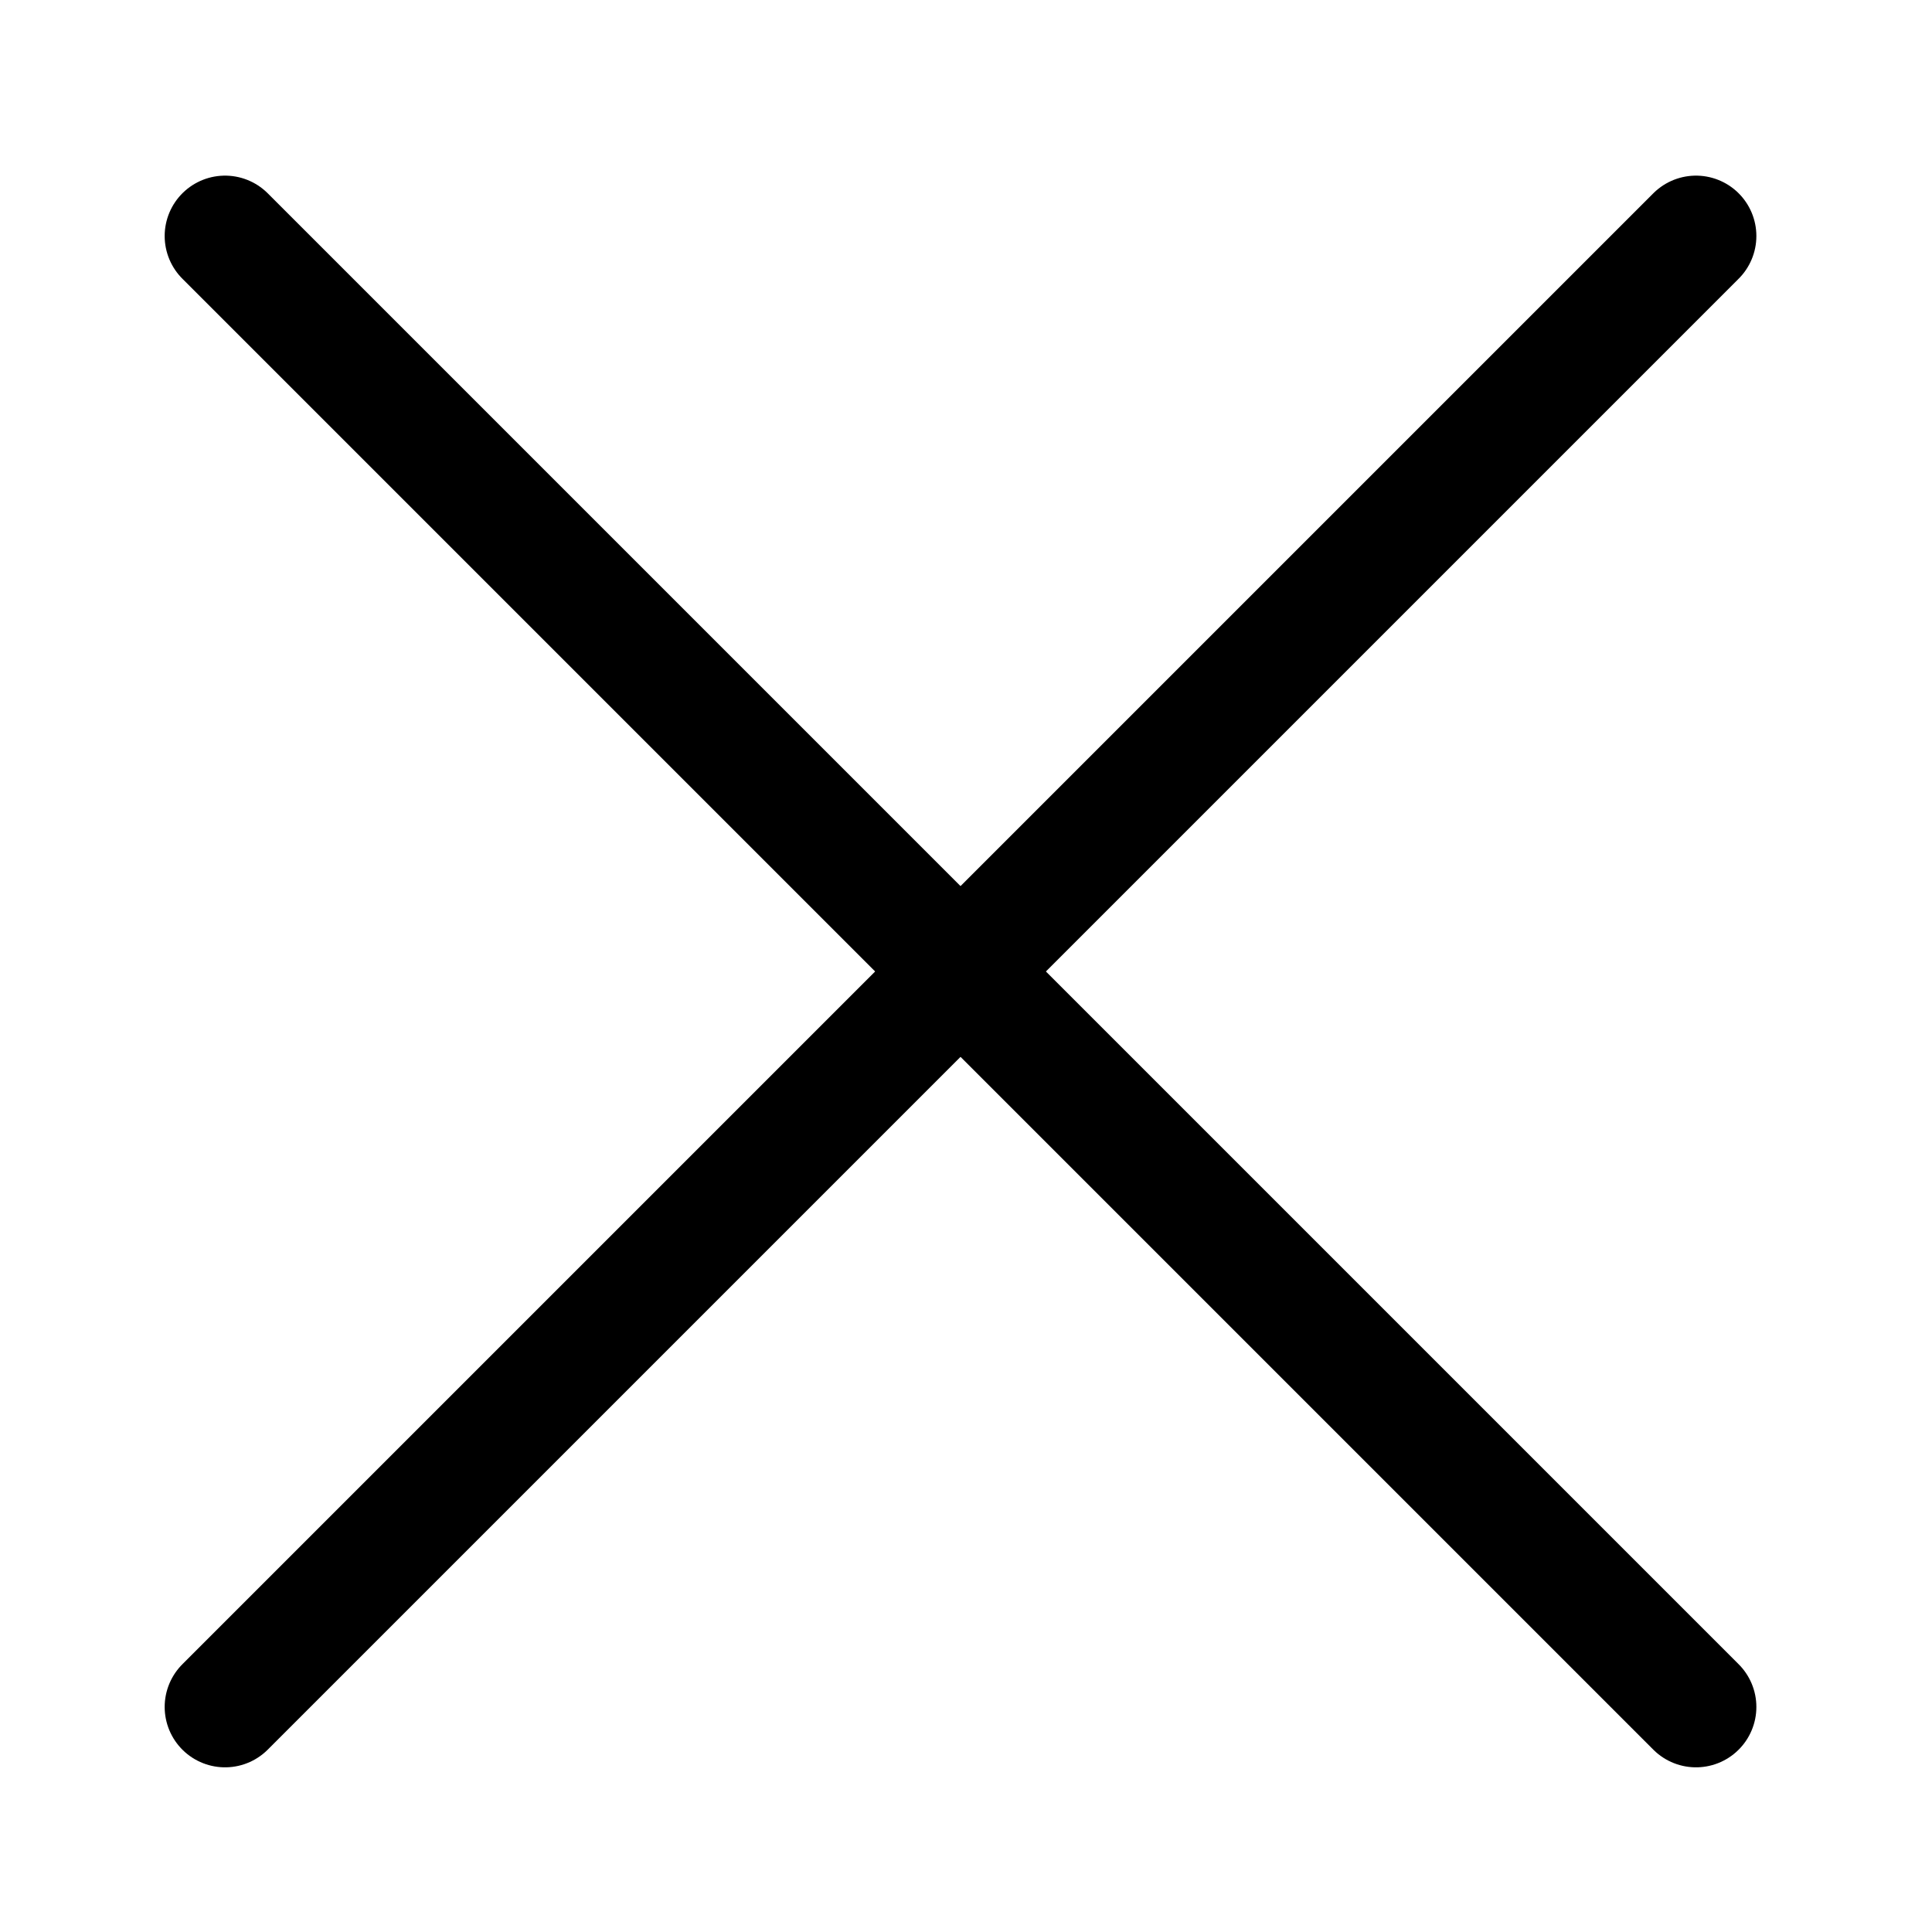
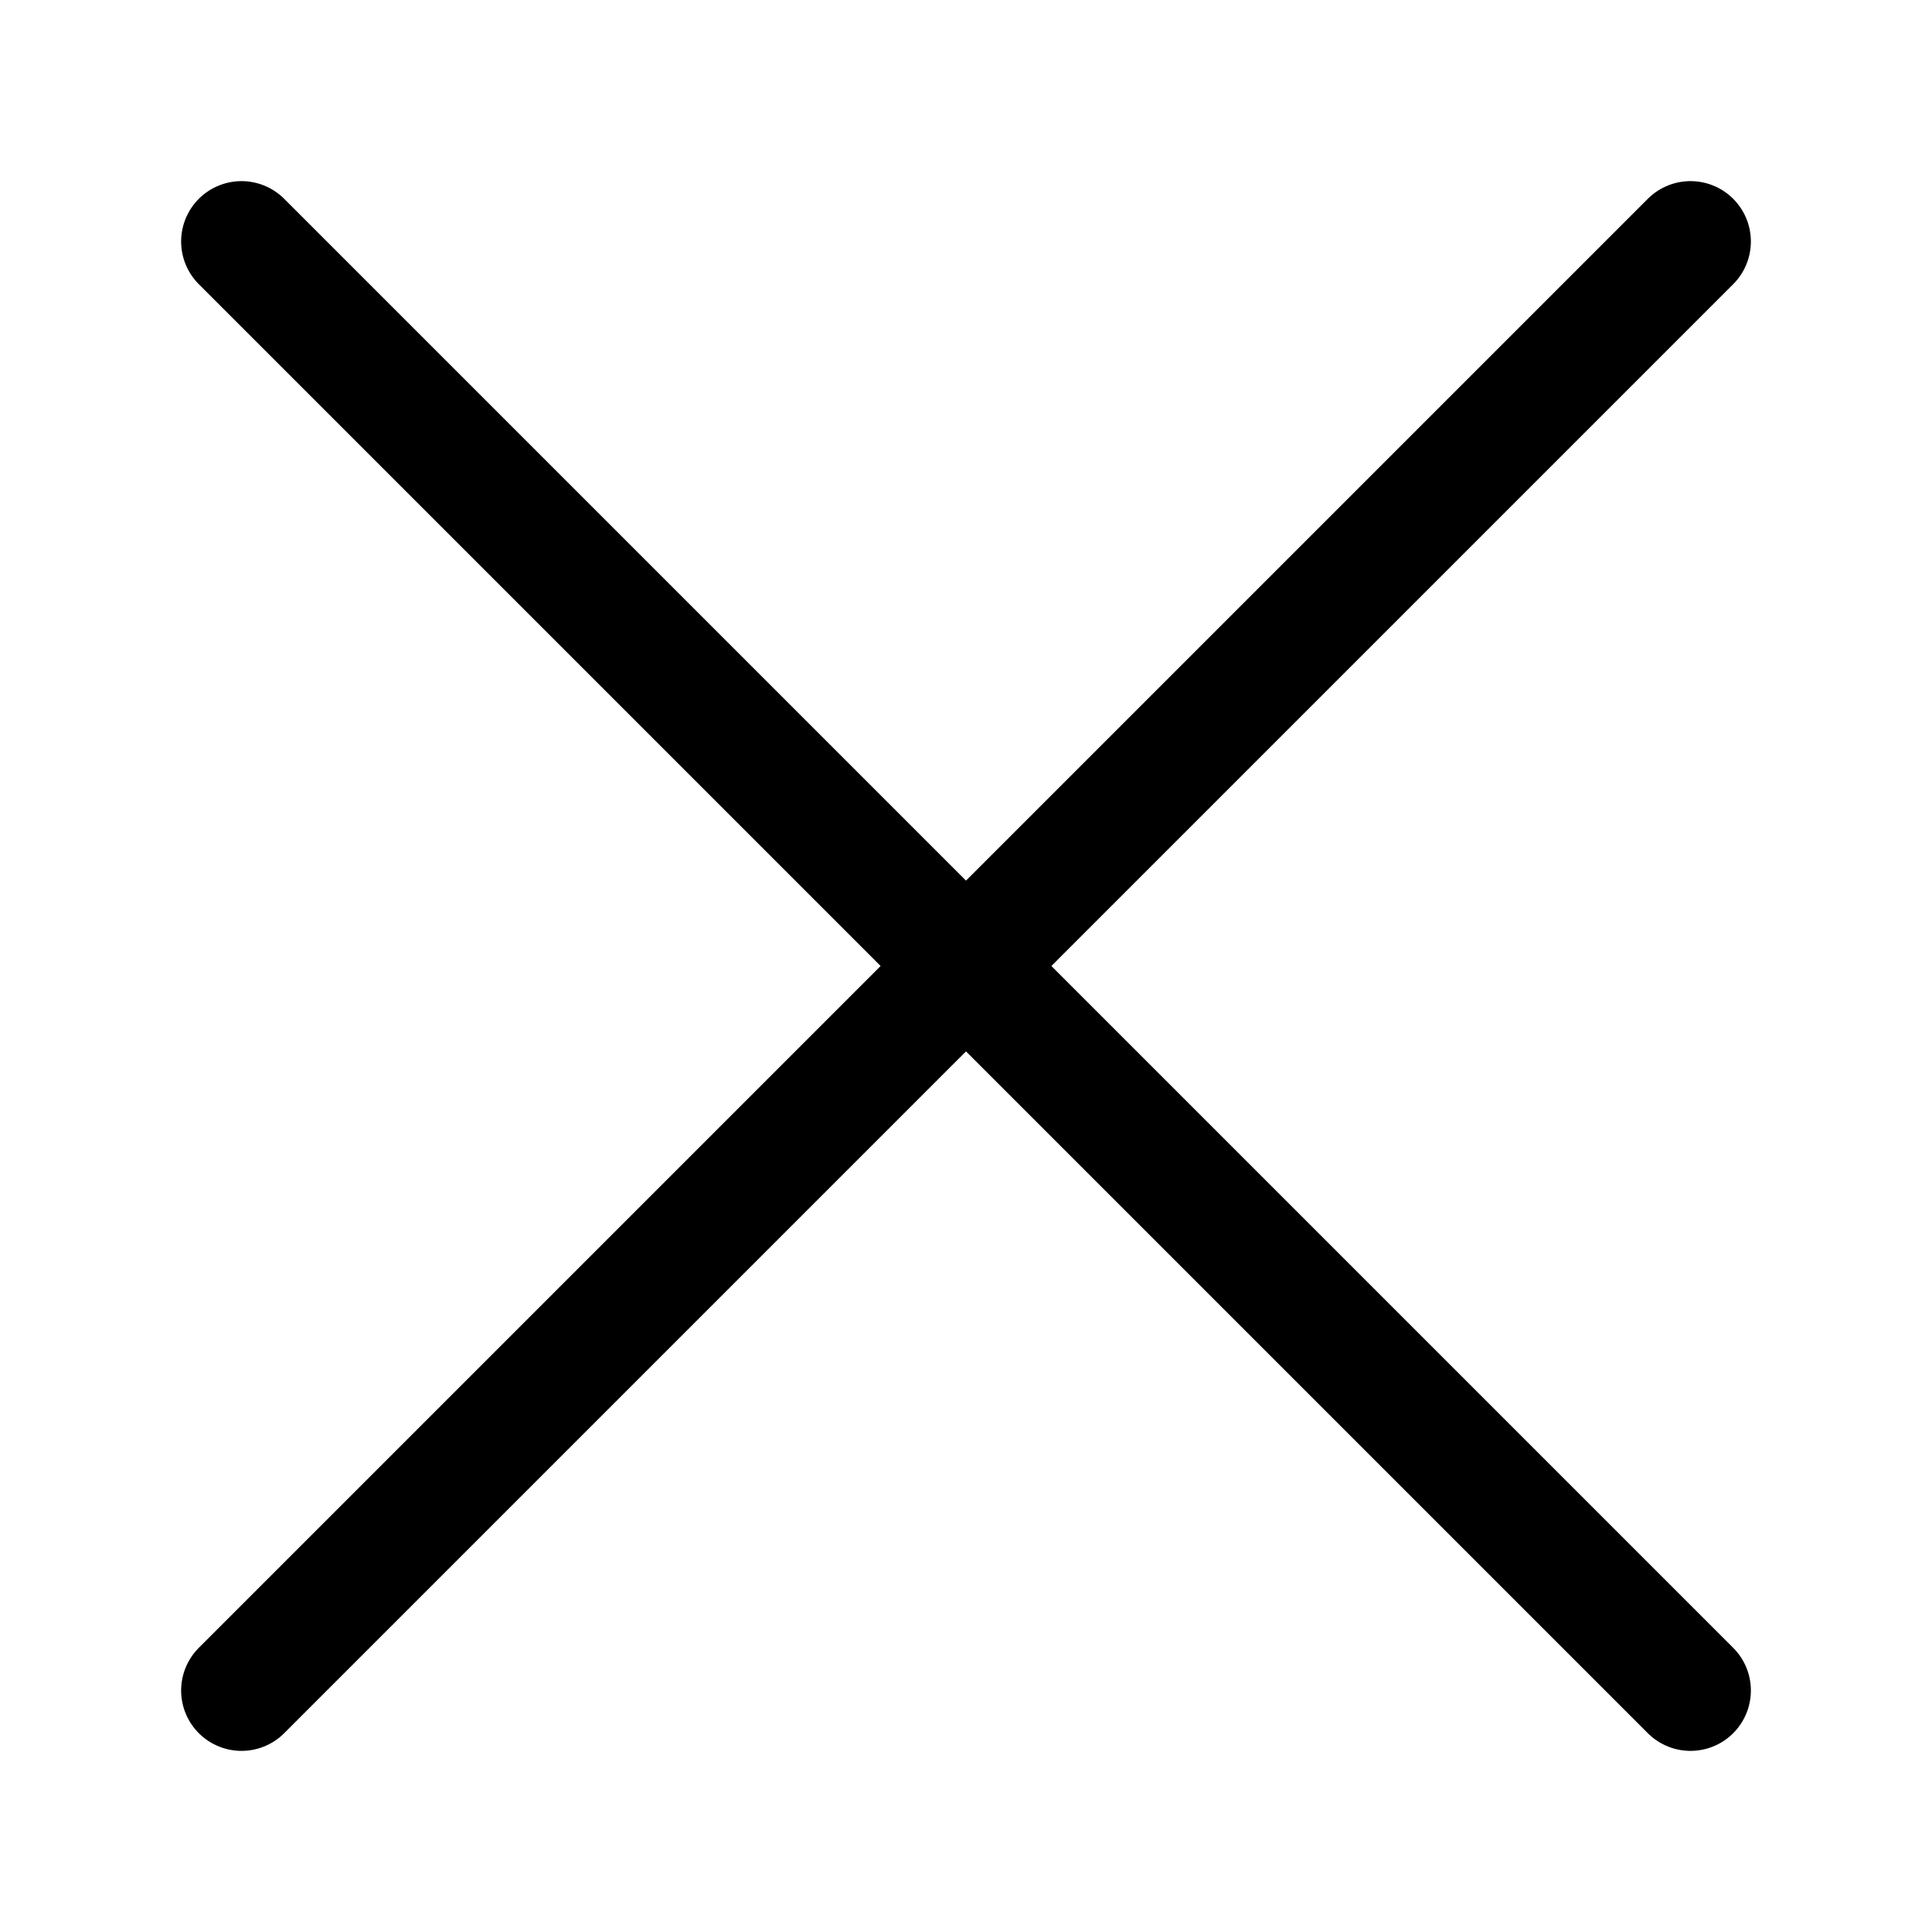
<svg xmlns="http://www.w3.org/2000/svg" width="64px" height="64px" id="svg3782" version="1.1">
  <defs id="defs3784" />
  <g id="layer1">
-     <path style="fill:none;stroke:#000000;stroke-width:4;stroke-linecap:round;stroke-linejoin:round;stroke-opacity:1;stroke-miterlimit:4;stroke-dasharray:none" d="M 7.455,7.818 56.182,56.545" id="path3790" />
-     <path style="fill:none;stroke:#000000;stroke-width:4;stroke-linecap:round;stroke-linejoin:round;stroke-opacity:1;stroke-miterlimit:4;stroke-dasharray:none" d="M 56.182,7.818 7.455,56.545" id="path3790-6" />
+     <path style="fill:none;stroke:#000000;stroke-width:4;stroke-linecap:round;stroke-linejoin:round;stroke-miterlimit:4;stroke-opacity:1;stroke-dasharray:none" d="M 8,8 56,56" id="path3790" />
+     <path style="fill:none;stroke:#000000;stroke-width:4;stroke-linecap:round;stroke-linejoin:round;stroke-miterlimit:4;stroke-opacity:1;stroke-dasharray:none" d="M 56,8 8,56" id="path3790-6" />
  </g>
</svg>
